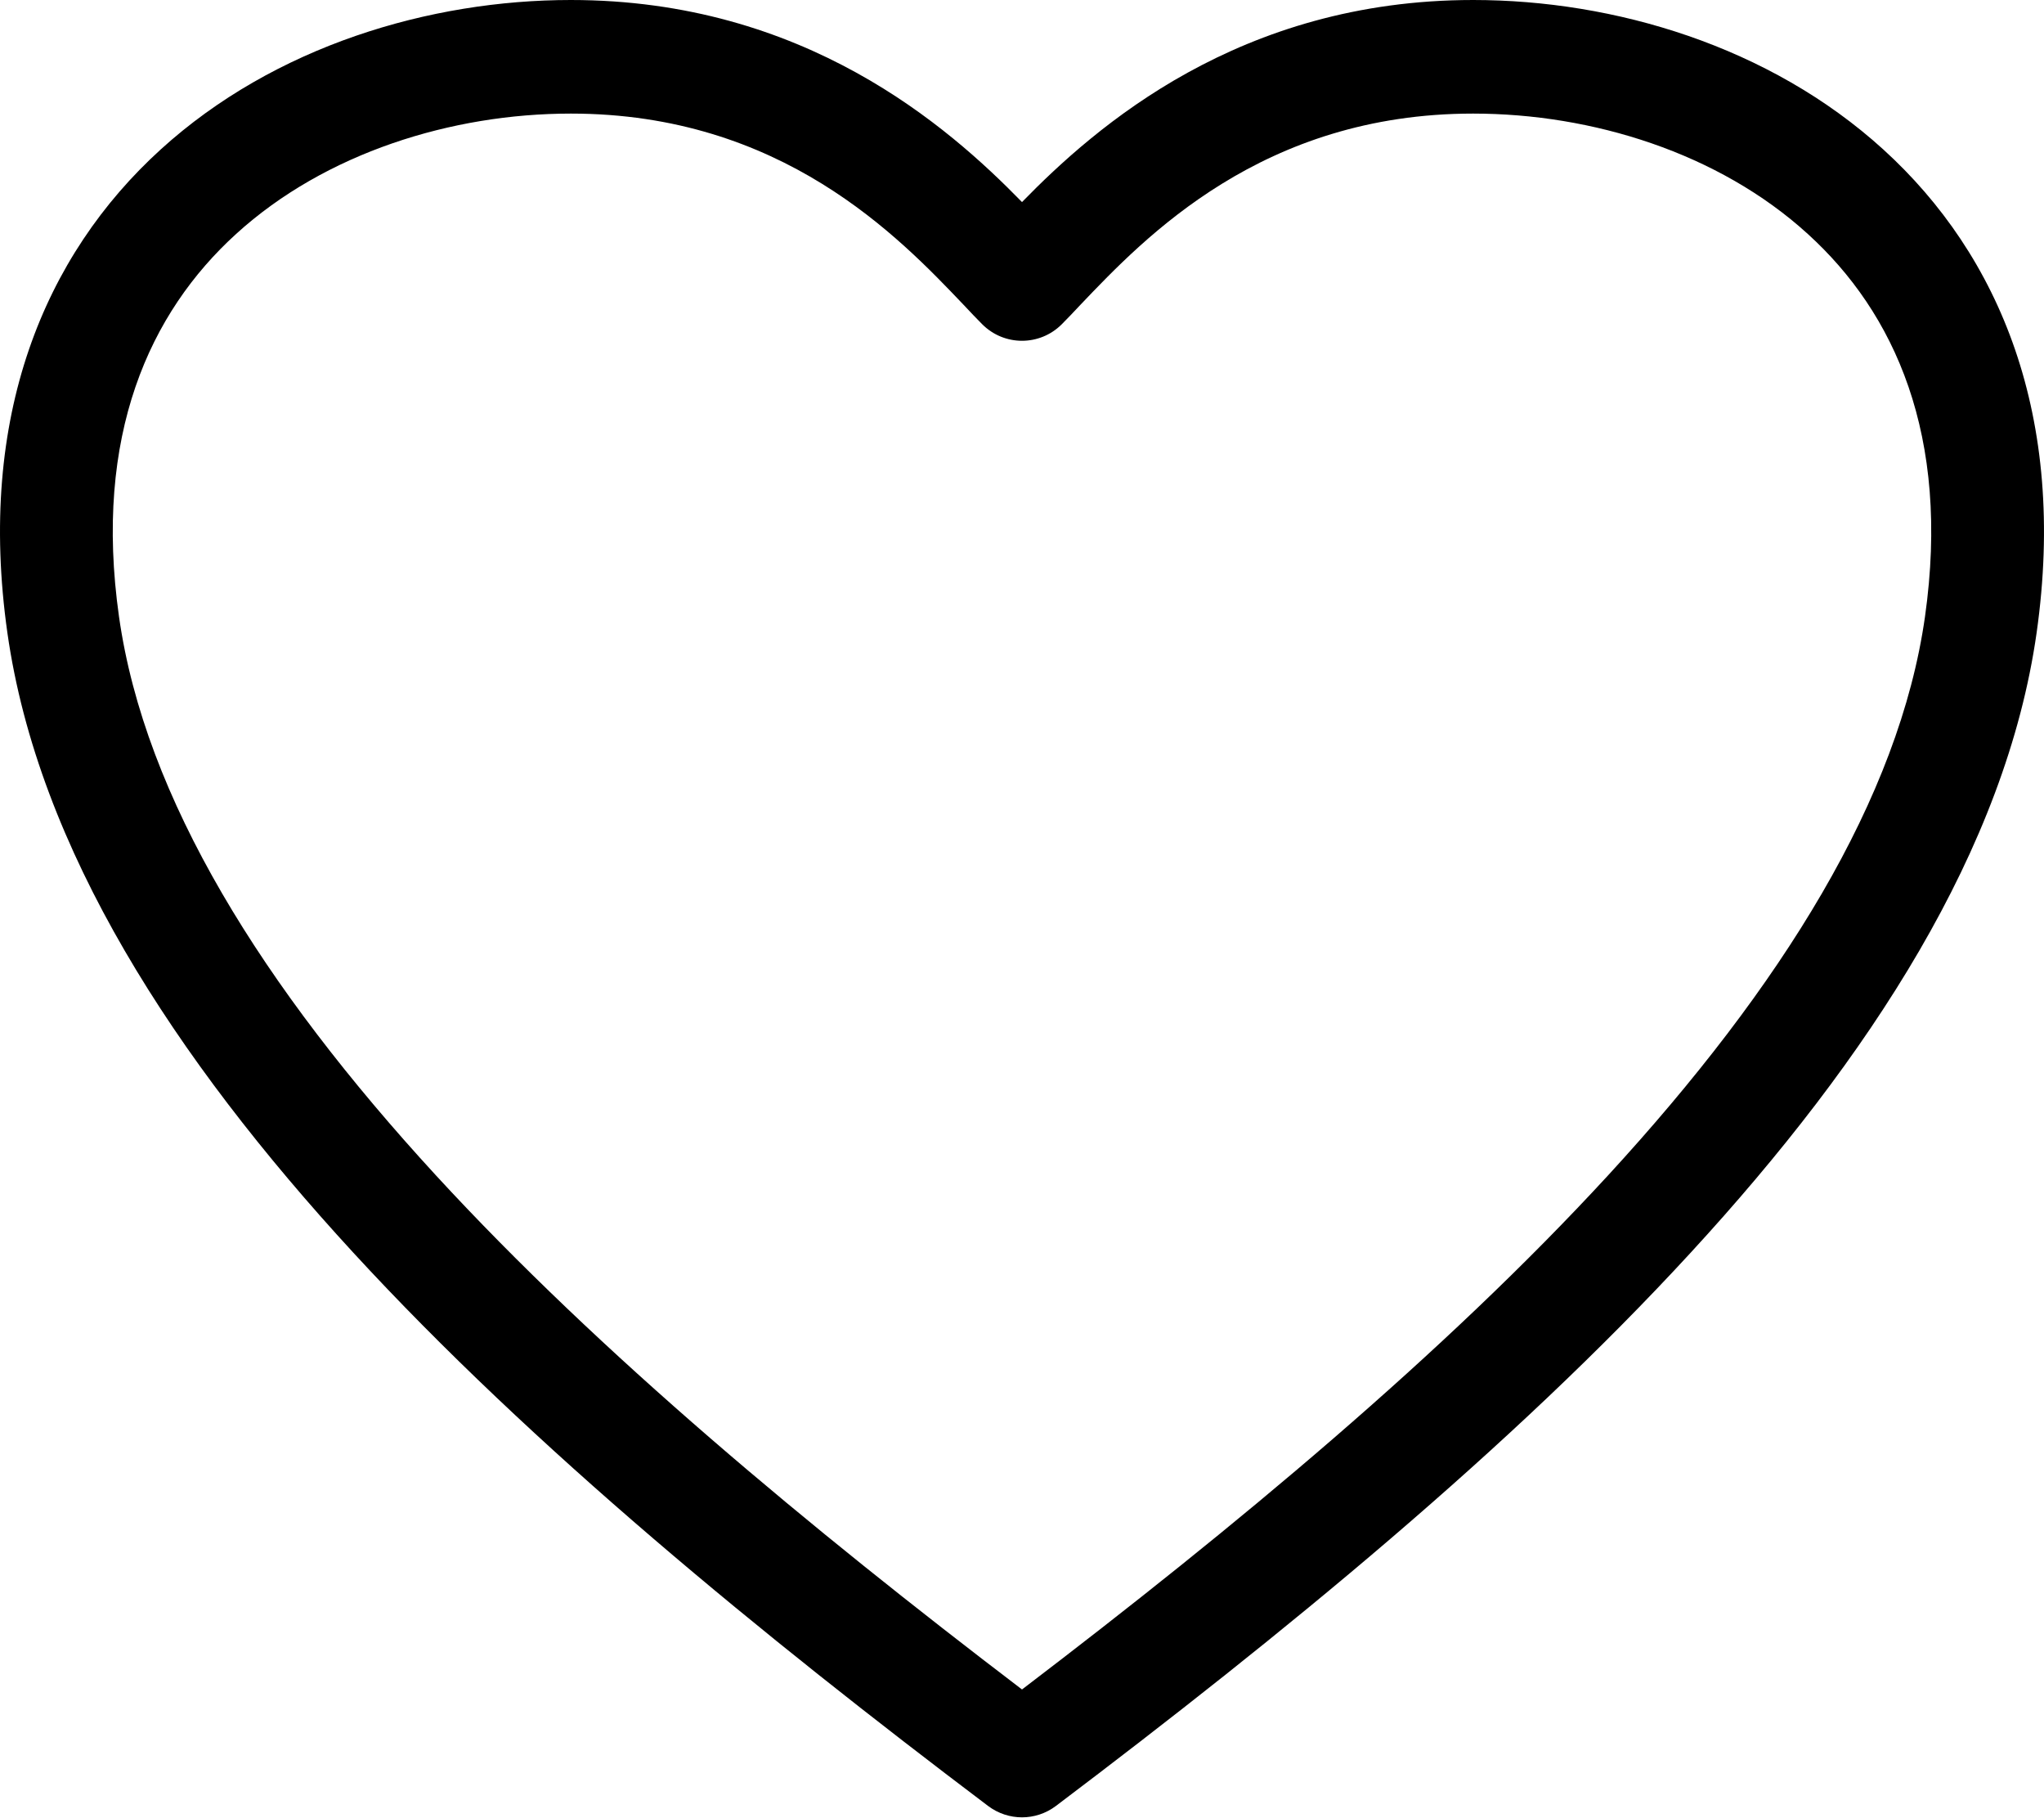
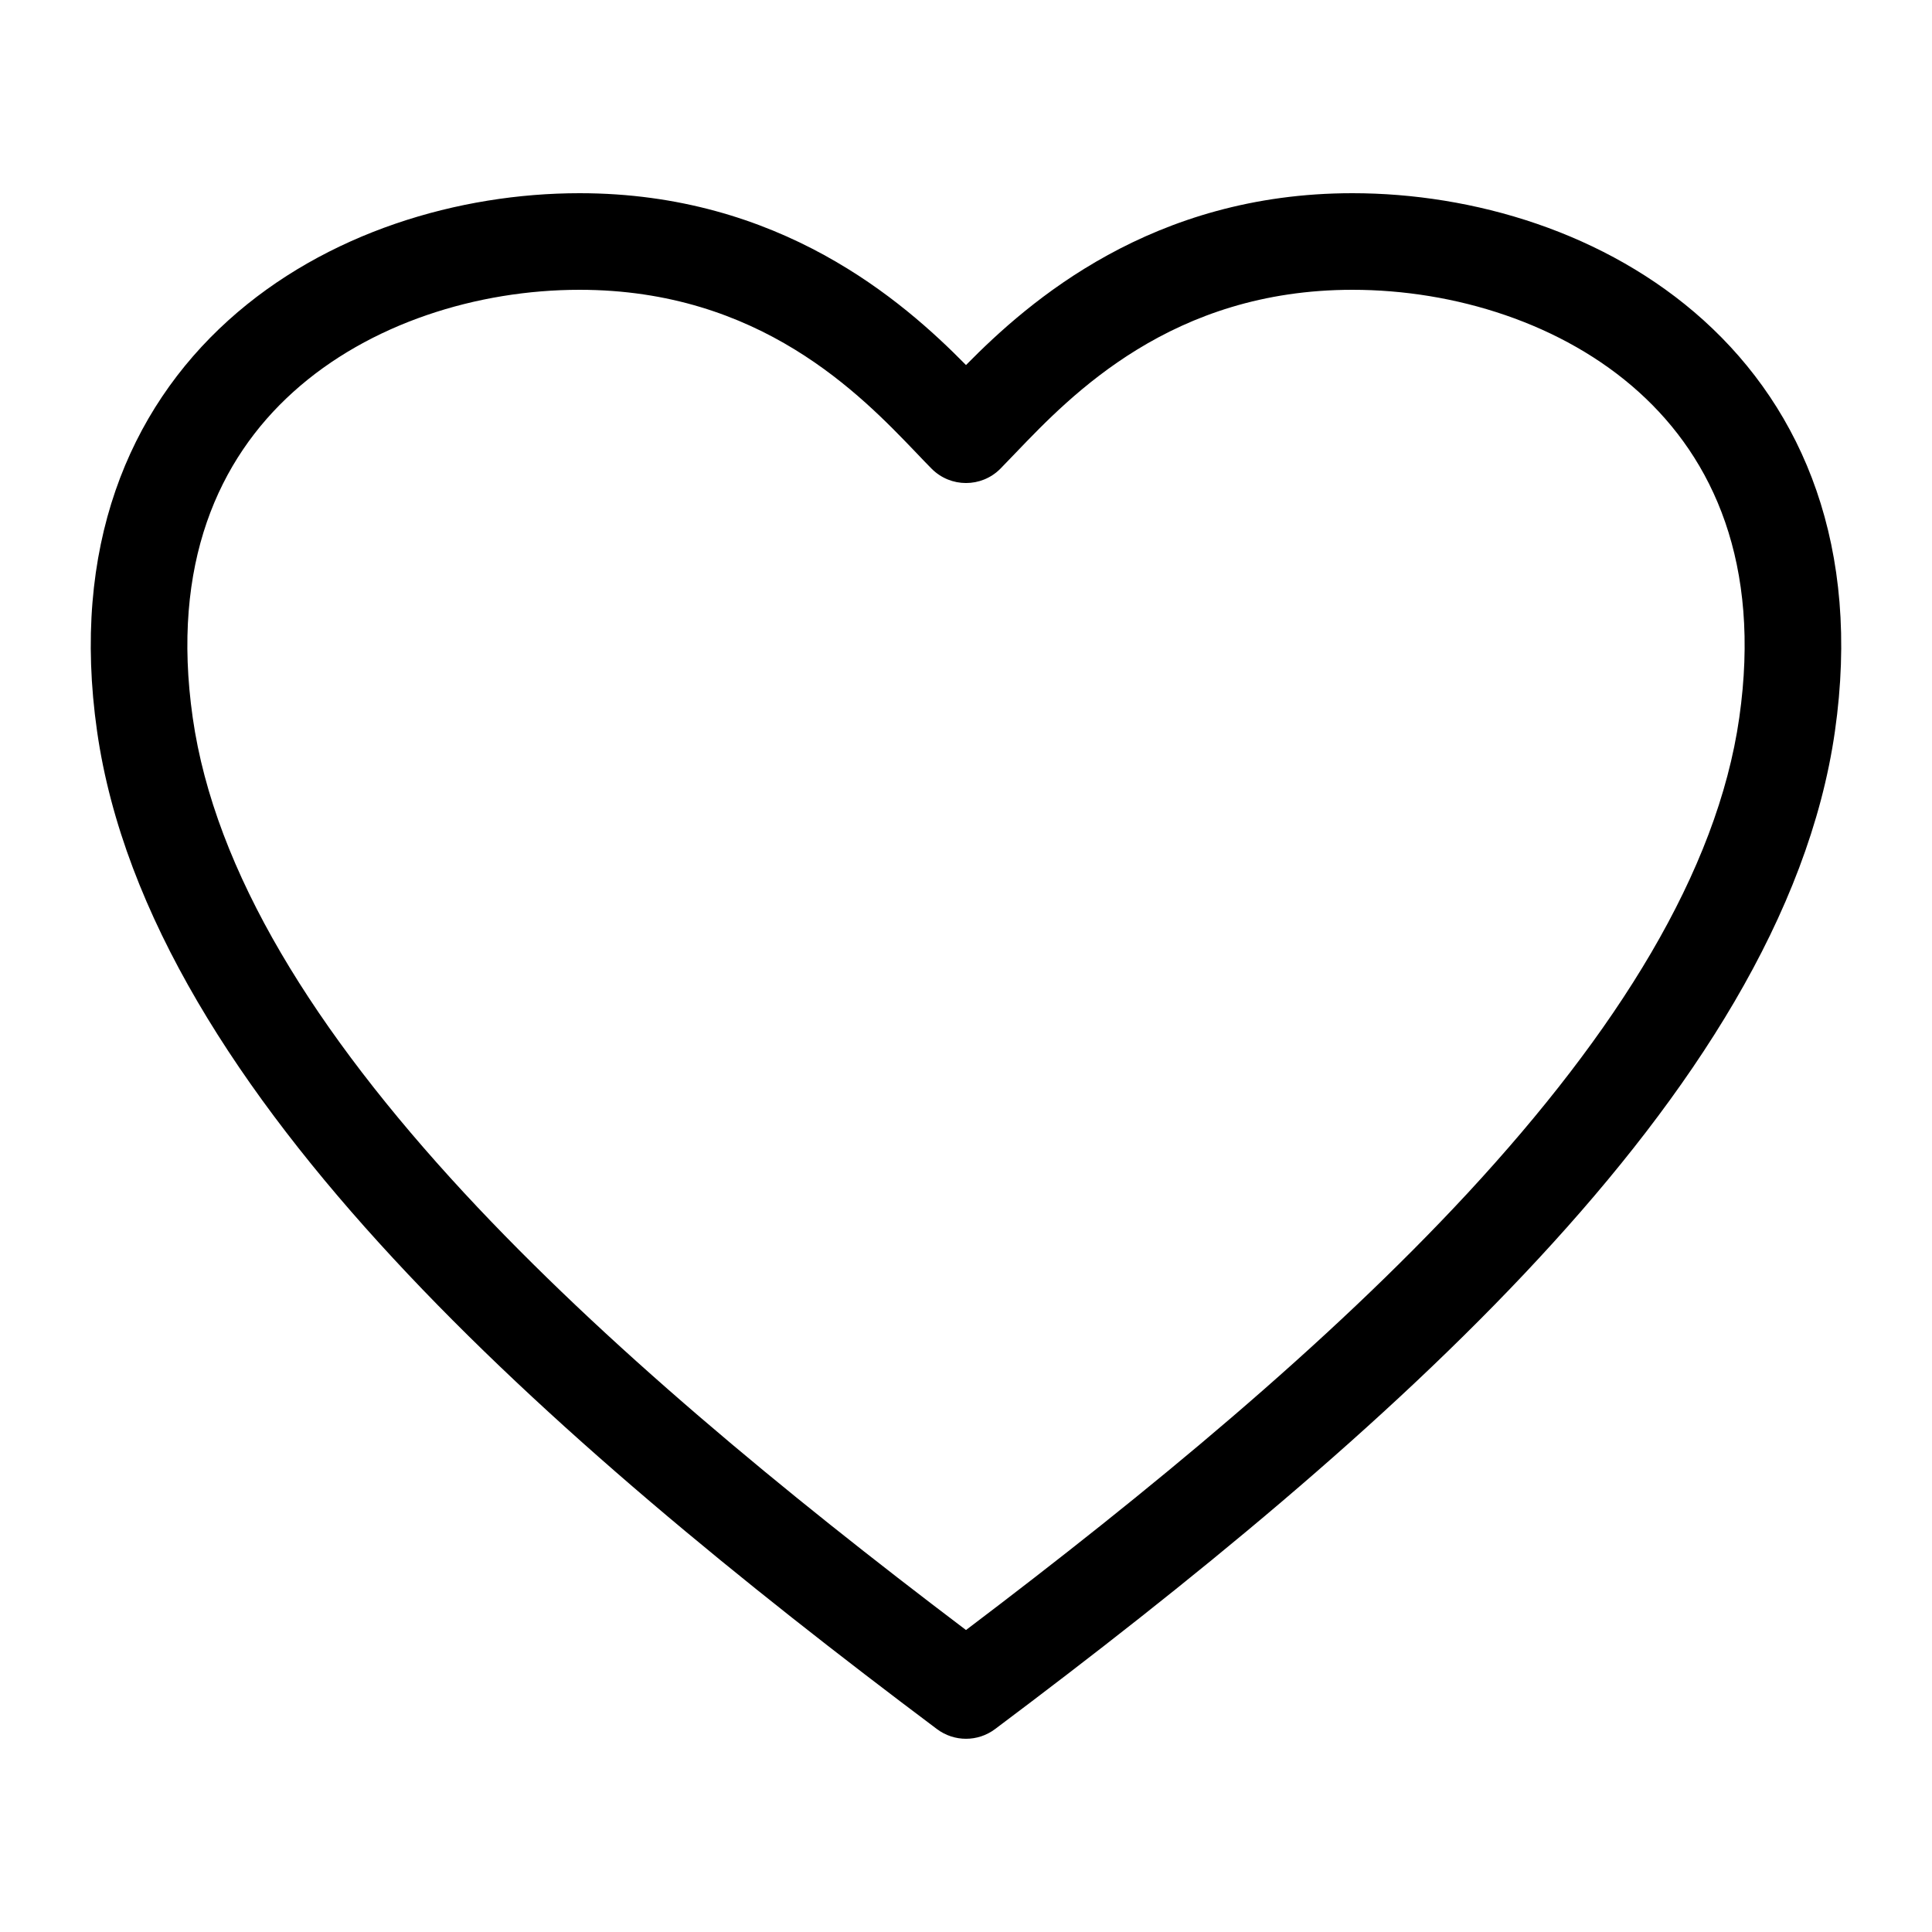
- <svg xmlns="http://www.w3.org/2000/svg" width="18" height="16" viewBox="0 0 18 16" fill="none">
-   <path fill-rule="evenodd" clip-rule="evenodd" d="M2.08 2.059C1.317 2.752 0.822 3.833 1.048 5.429C1.275 7.028 2.31 8.685 3.839 10.348C5.284 11.918 7.122 13.444 9 14.874C10.878 13.444 12.716 11.918 14.161 10.348C15.69 8.685 16.725 7.028 16.952 5.429C17.178 3.833 16.683 2.752 15.919 2.059C15.136 1.346 14.021 1 12.973 1C11.118 1 10.085 2.085 9.514 2.684C9.455 2.747 9.401 2.804 9.351 2.854C9.157 3.049 8.843 3.049 8.649 2.854C8.599 2.804 8.545 2.747 8.486 2.684C7.915 2.085 6.882 1 5.027 1C3.979 1 2.864 1.346 2.08 2.059ZM1.415 1.316C2.418 0.404 3.787 0 5.027 0C7.084 0 8.35 1.113 9 1.779C9.65 1.113 10.916 0 12.973 0C14.213 0 15.582 0.404 16.585 1.316C17.61 2.248 18.205 3.667 17.935 5.571C17.665 7.472 16.465 9.315 14.89 11.027C13.307 12.749 11.291 14.395 9.298 15.9C9.121 16.033 8.879 16.033 8.702 15.9C6.709 14.395 4.693 12.748 3.11 11.027C1.535 9.315 0.335 7.472 0.065 5.571C-0.205 3.667 0.39 2.248 1.415 1.316Z" fill="black" />
+ <svg xmlns="http://www.w3.org/2000/svg" width="20" height="20" viewBox="0 0 20 20">
+   <path fill-rule="evenodd" clip-rule="evenodd" d="M3.034 4.059C2.266 4.752 1.767 5.833 1.995 7.429C2.223 9.028 3.265 10.685 4.804 12.348C6.259 13.918 8.11 15.444 10 16.874C11.89 15.444 13.741 13.918 15.196 12.348C16.735 10.685 17.777 9.028 18.005 7.429C18.233 5.833 17.734 4.752 16.966 4.059C16.177 3.346 15.055 3 14 3C12.132 3 11.092 4.085 10.518 4.684C10.458 4.747 10.403 4.804 10.354 4.854C10.158 5.049 9.842 5.049 9.646 4.854C9.596 4.804 9.542 4.747 9.482 4.684C8.908 4.085 7.868 3 6 3C4.945 3 3.823 3.346 3.034 4.059ZM2.364 3.316C3.374 2.404 4.752 2 6 2C8.071 2 9.345 3.113 10 3.779C10.655 3.113 11.929 2 14 2C15.248 2 16.626 2.404 17.636 3.316C18.667 4.248 19.267 5.667 18.995 7.571C18.723 9.472 17.515 11.315 15.929 13.027C14.335 14.749 12.306 16.395 10.3 17.9C10.122 18.033 9.878 18.033 9.7 17.9C7.694 16.395 5.664 14.748 4.071 13.027C2.485 11.315 1.277 9.472 1.005 7.571C0.733 5.667 1.332 4.248 2.364 3.316Z" />
</svg>
